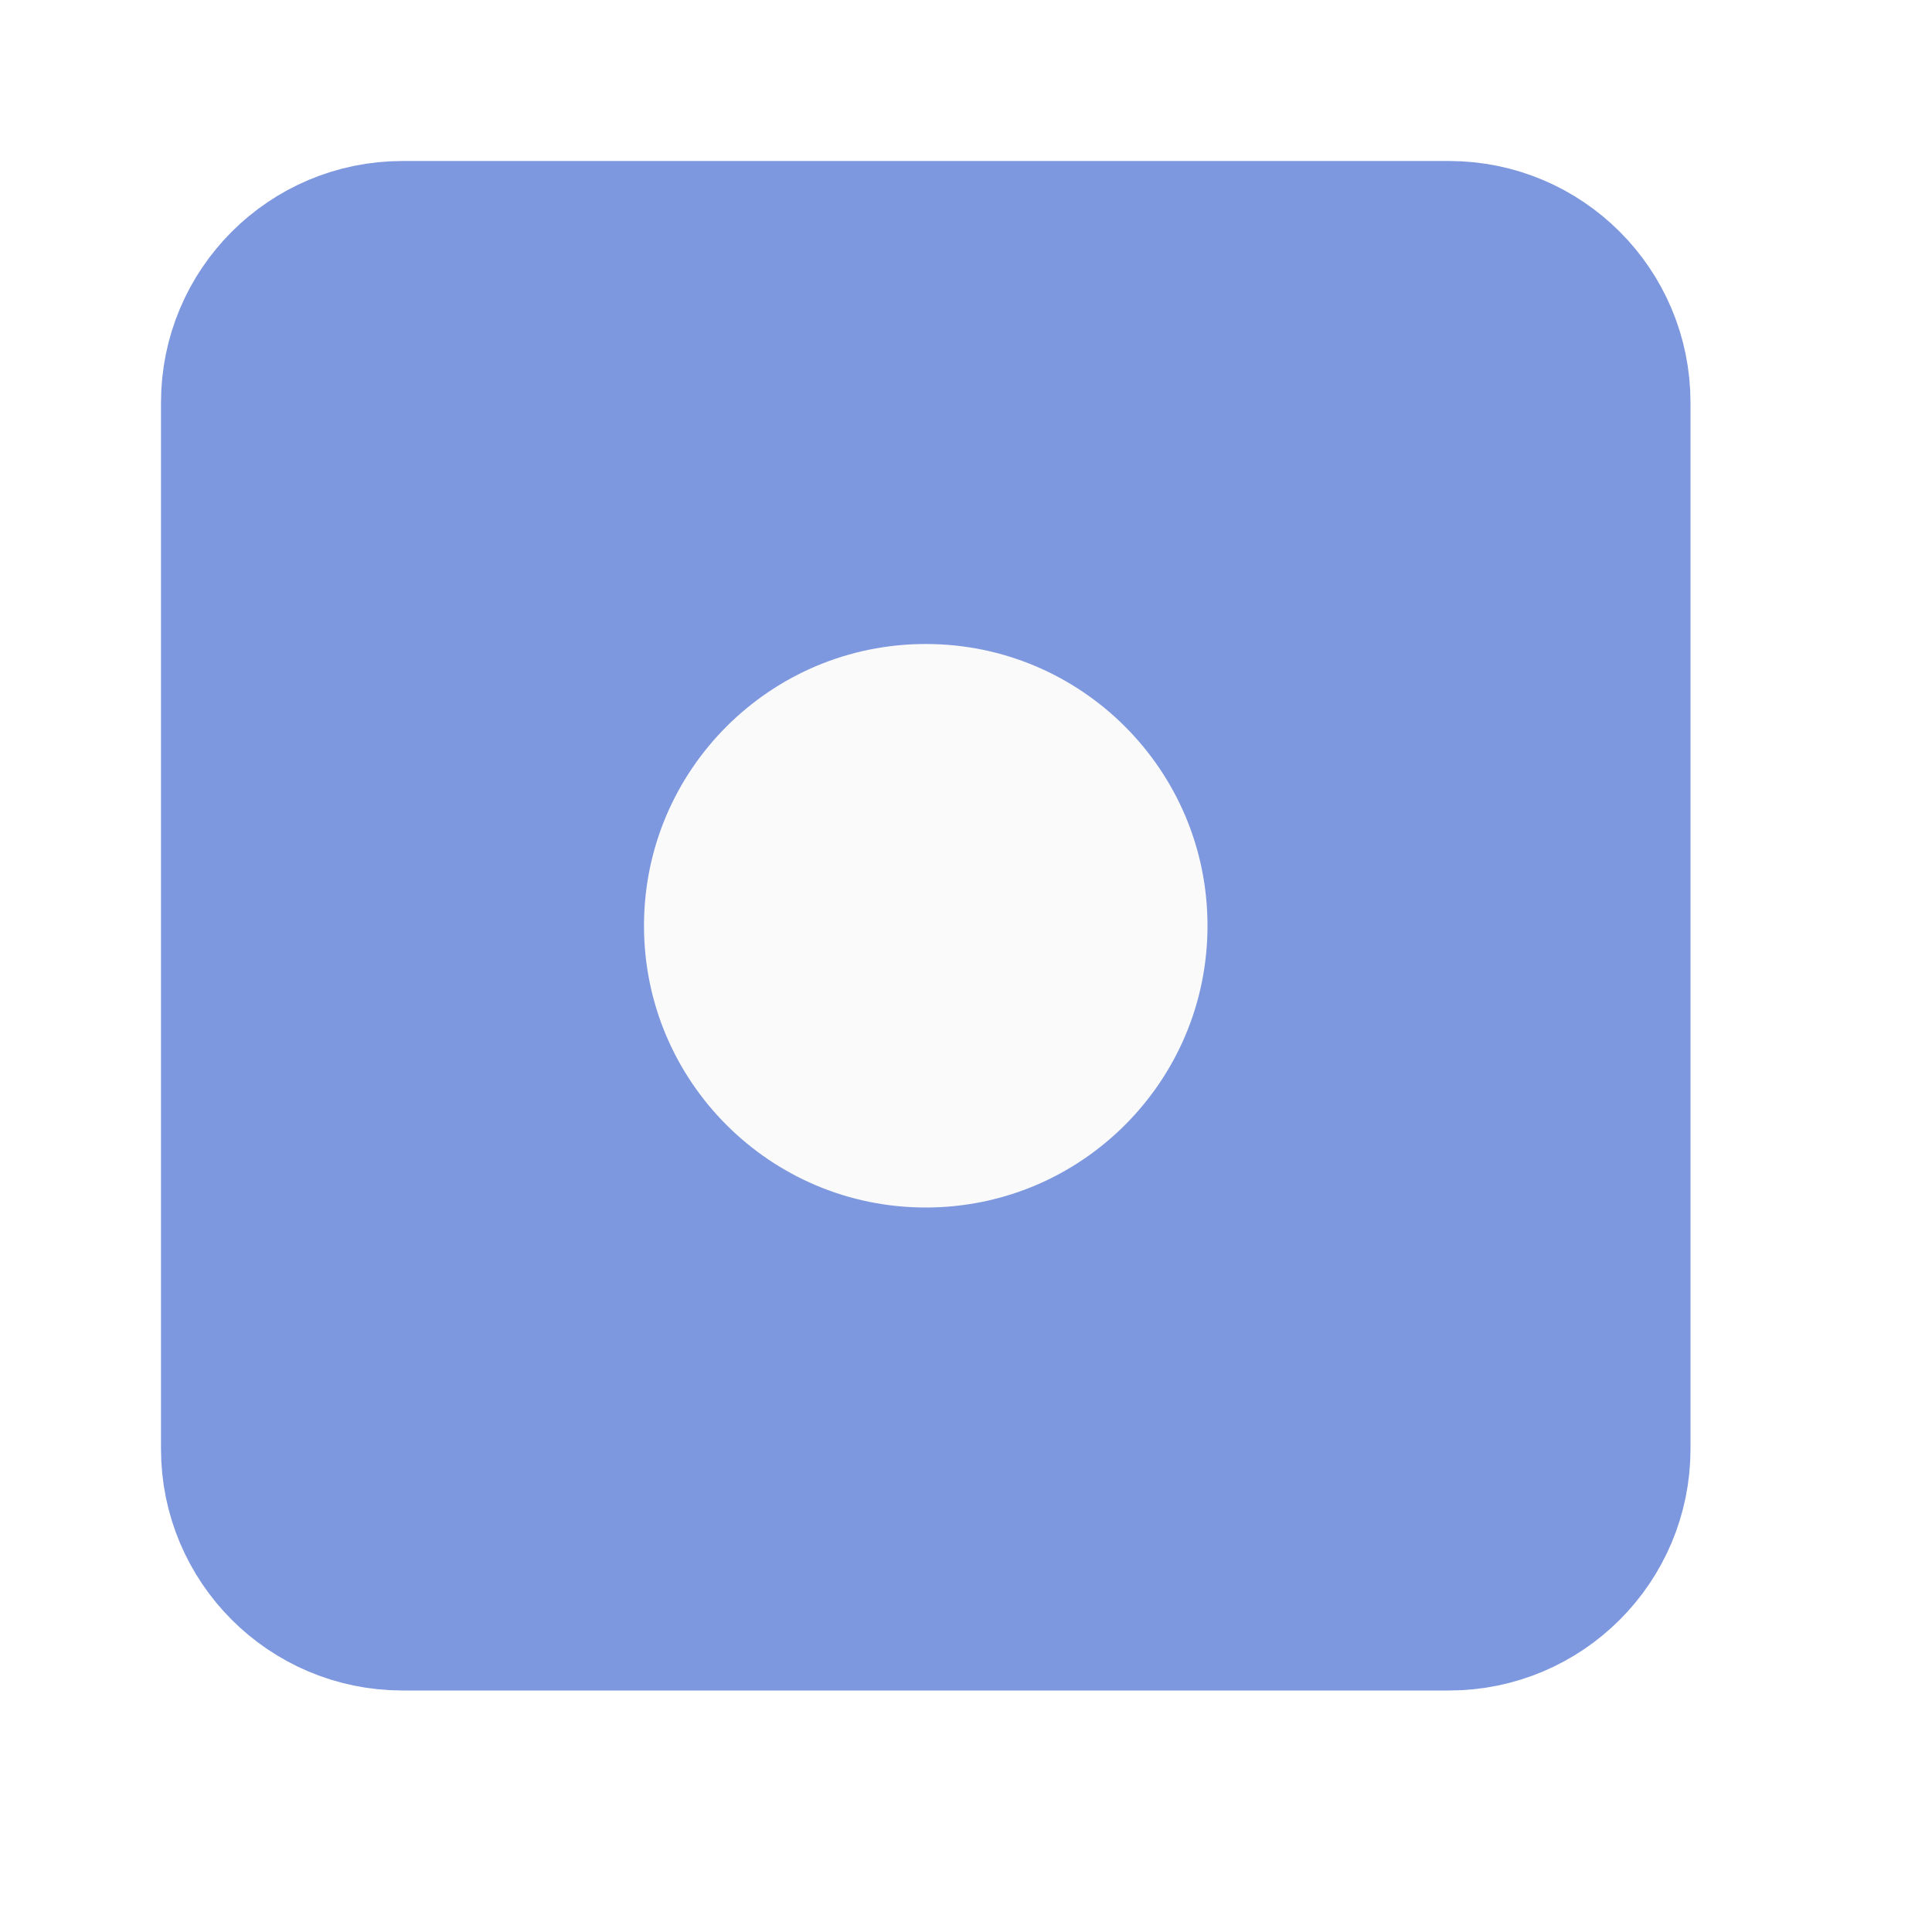
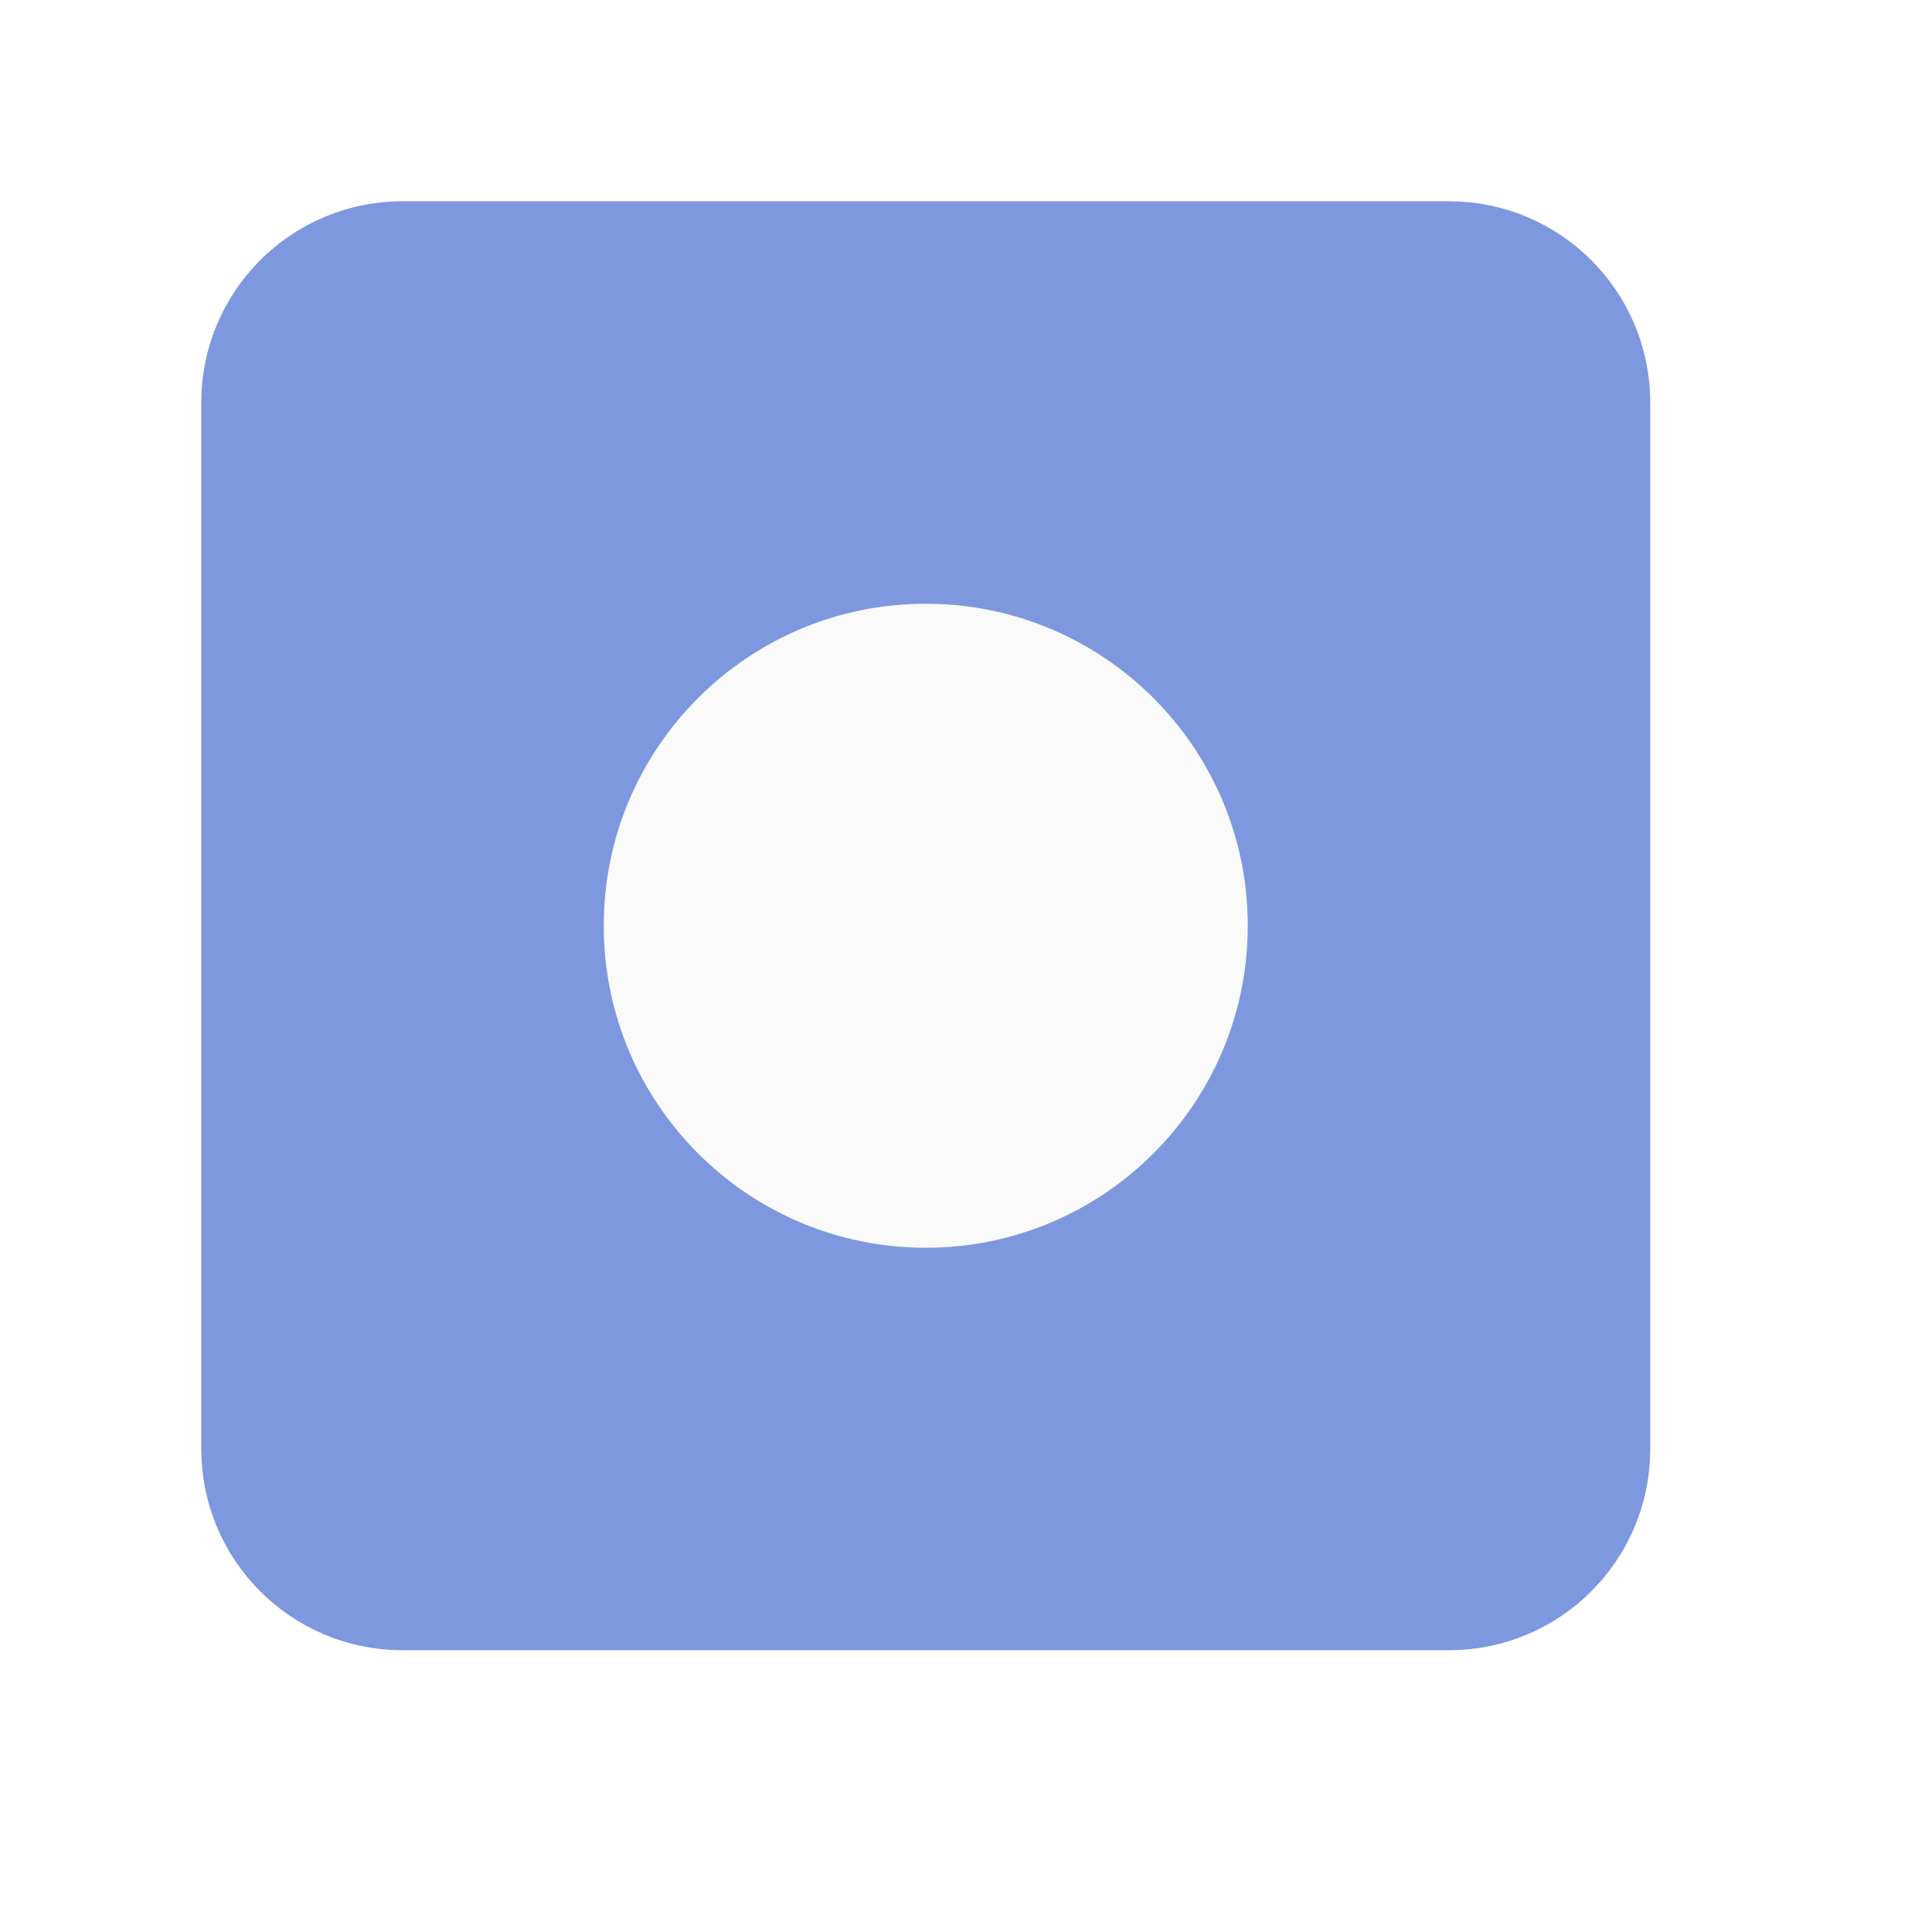
<svg xmlns="http://www.w3.org/2000/svg" width="24" height="24" viewBox="0 0 24 24" fill="none">
-   <rect x="3" y="3" width="17" height="17" rx="2" fill="#7E98DF" stroke="#7E98DF" stroke-width="2" />
-   <circle cx="11.5" cy="11.5" r="4.5" fill="#FAFAFA" stroke="#7E98DF" stroke-width="2" />
+   <rect x="3" y="3" width="17" height="17" rx="2" fill="#7E98DF" stroke="#7E98DF" strokeWidth="2" />
+   <circle cx="11.5" cy="11.5" r="4.5" fill="#FAFAFA" stroke="#7E98DF" strokeWidth="2" />
</svg>
